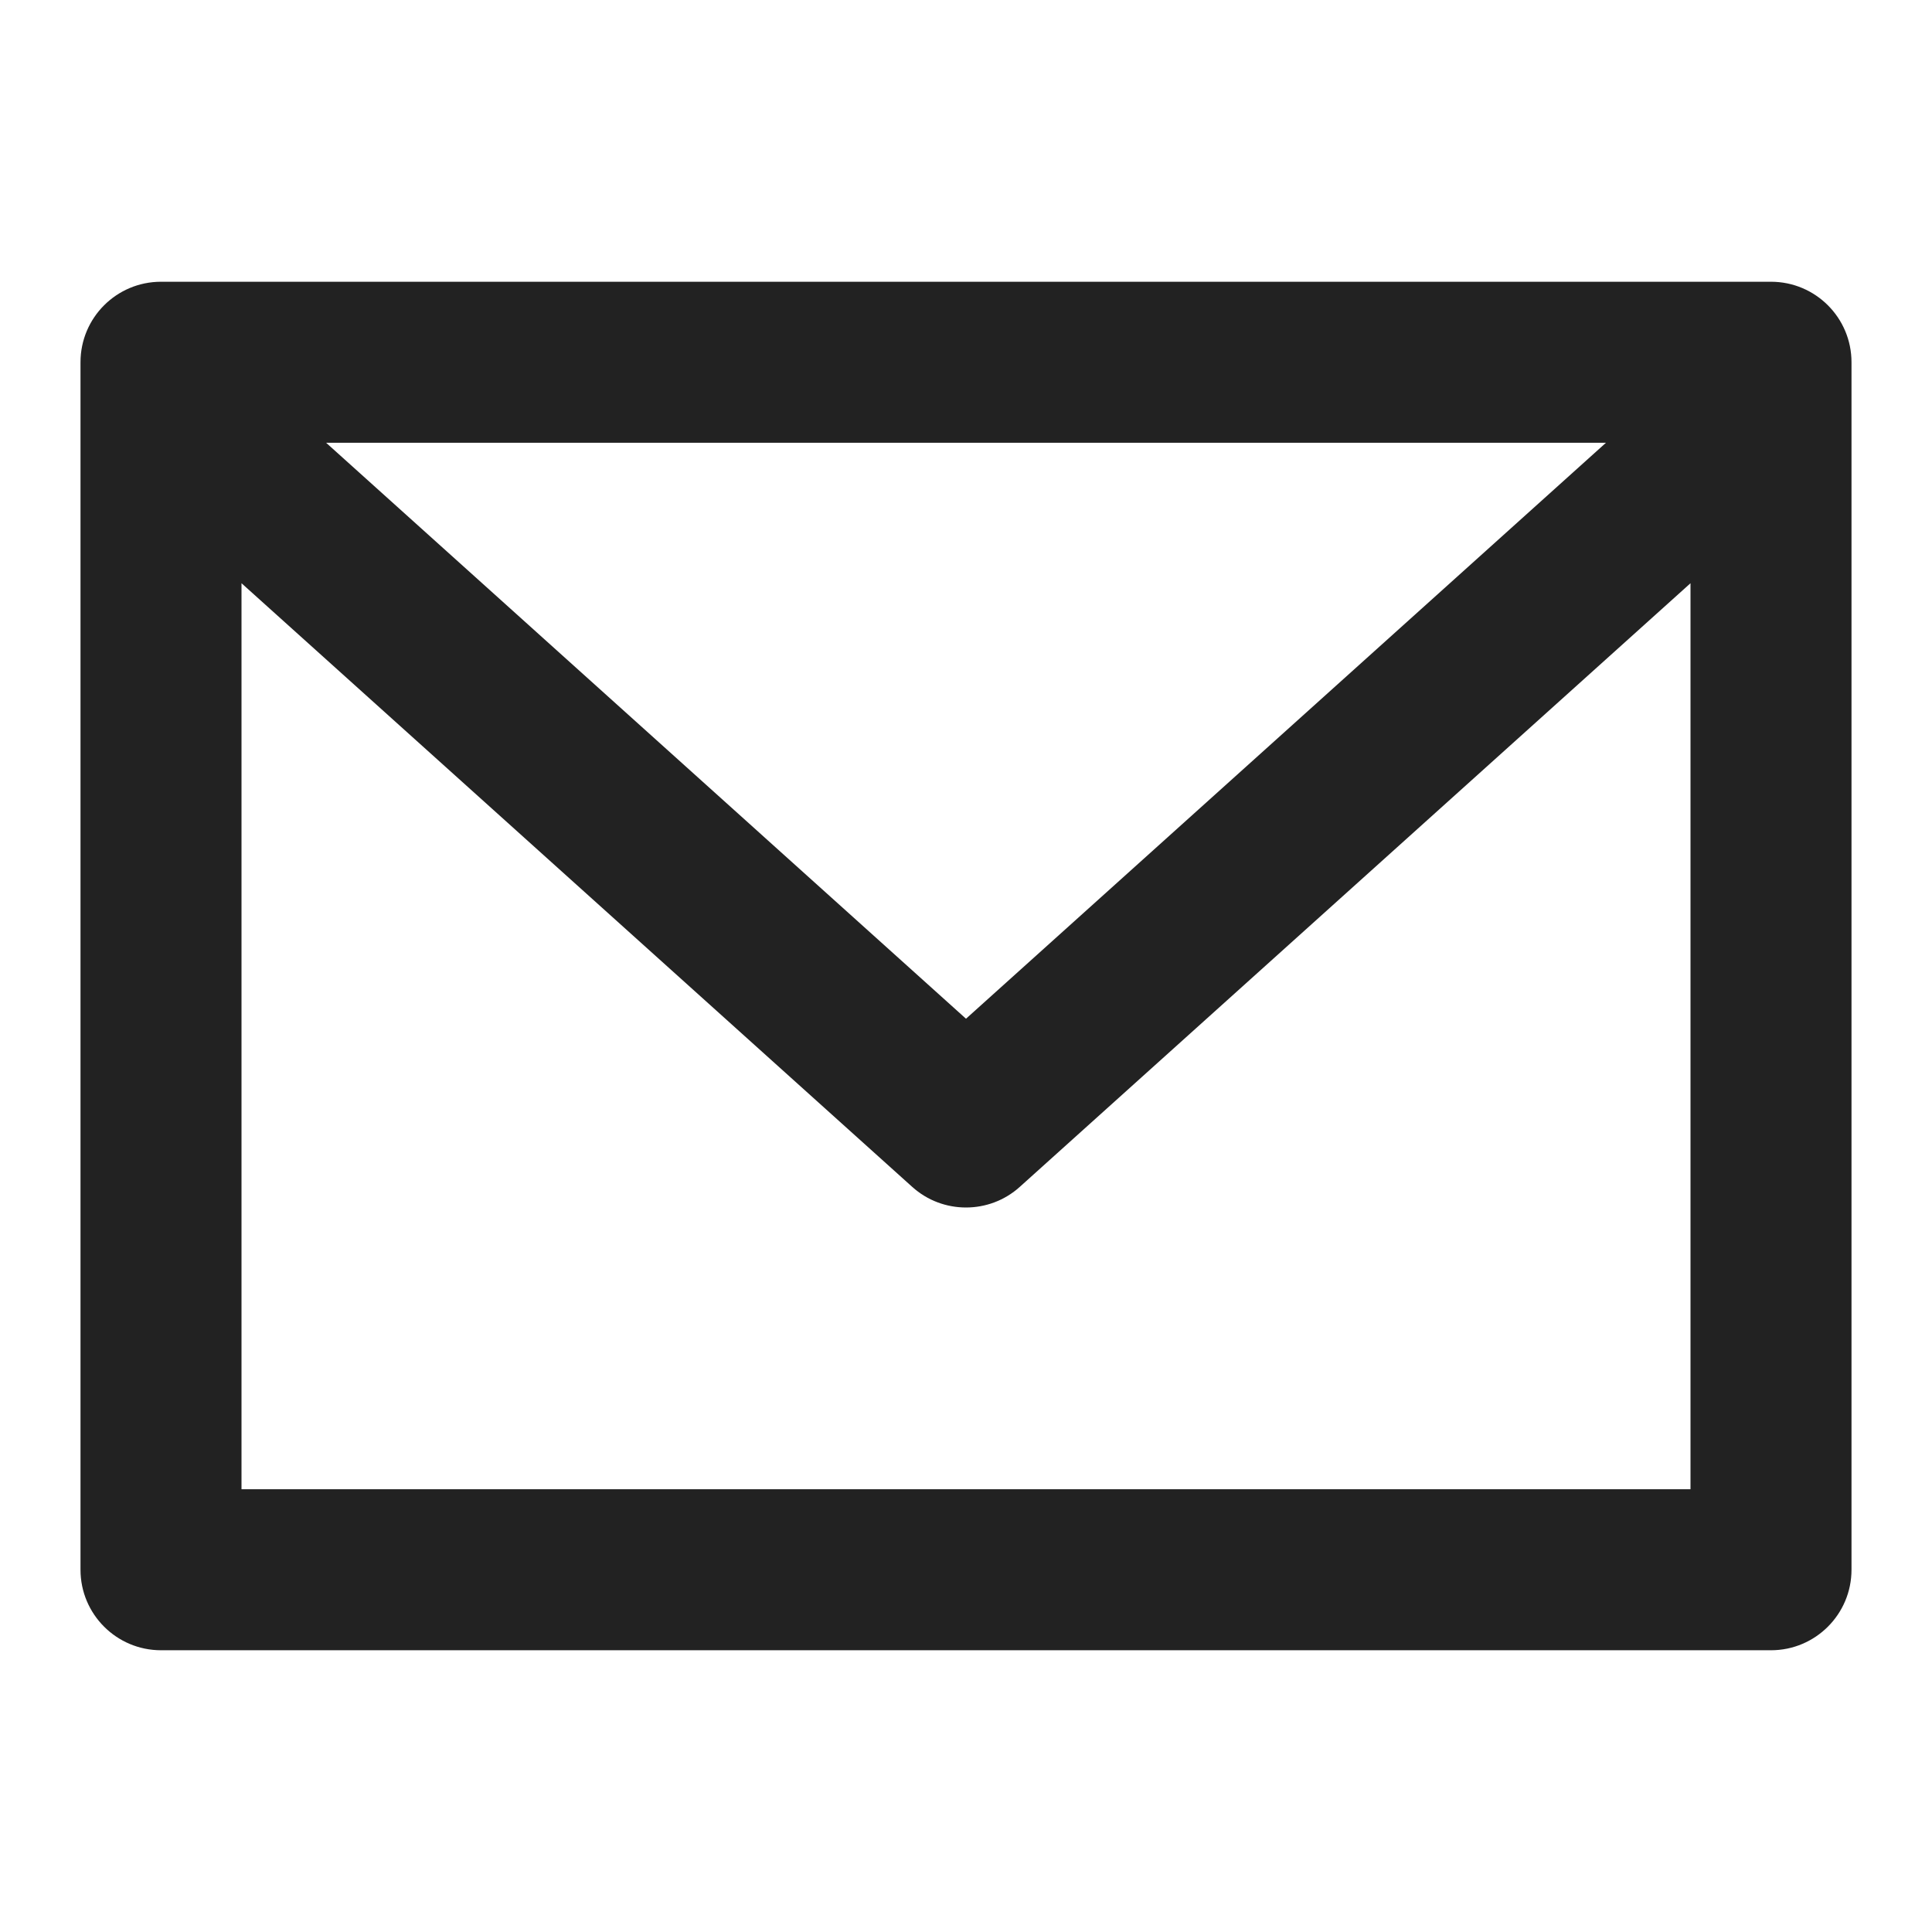
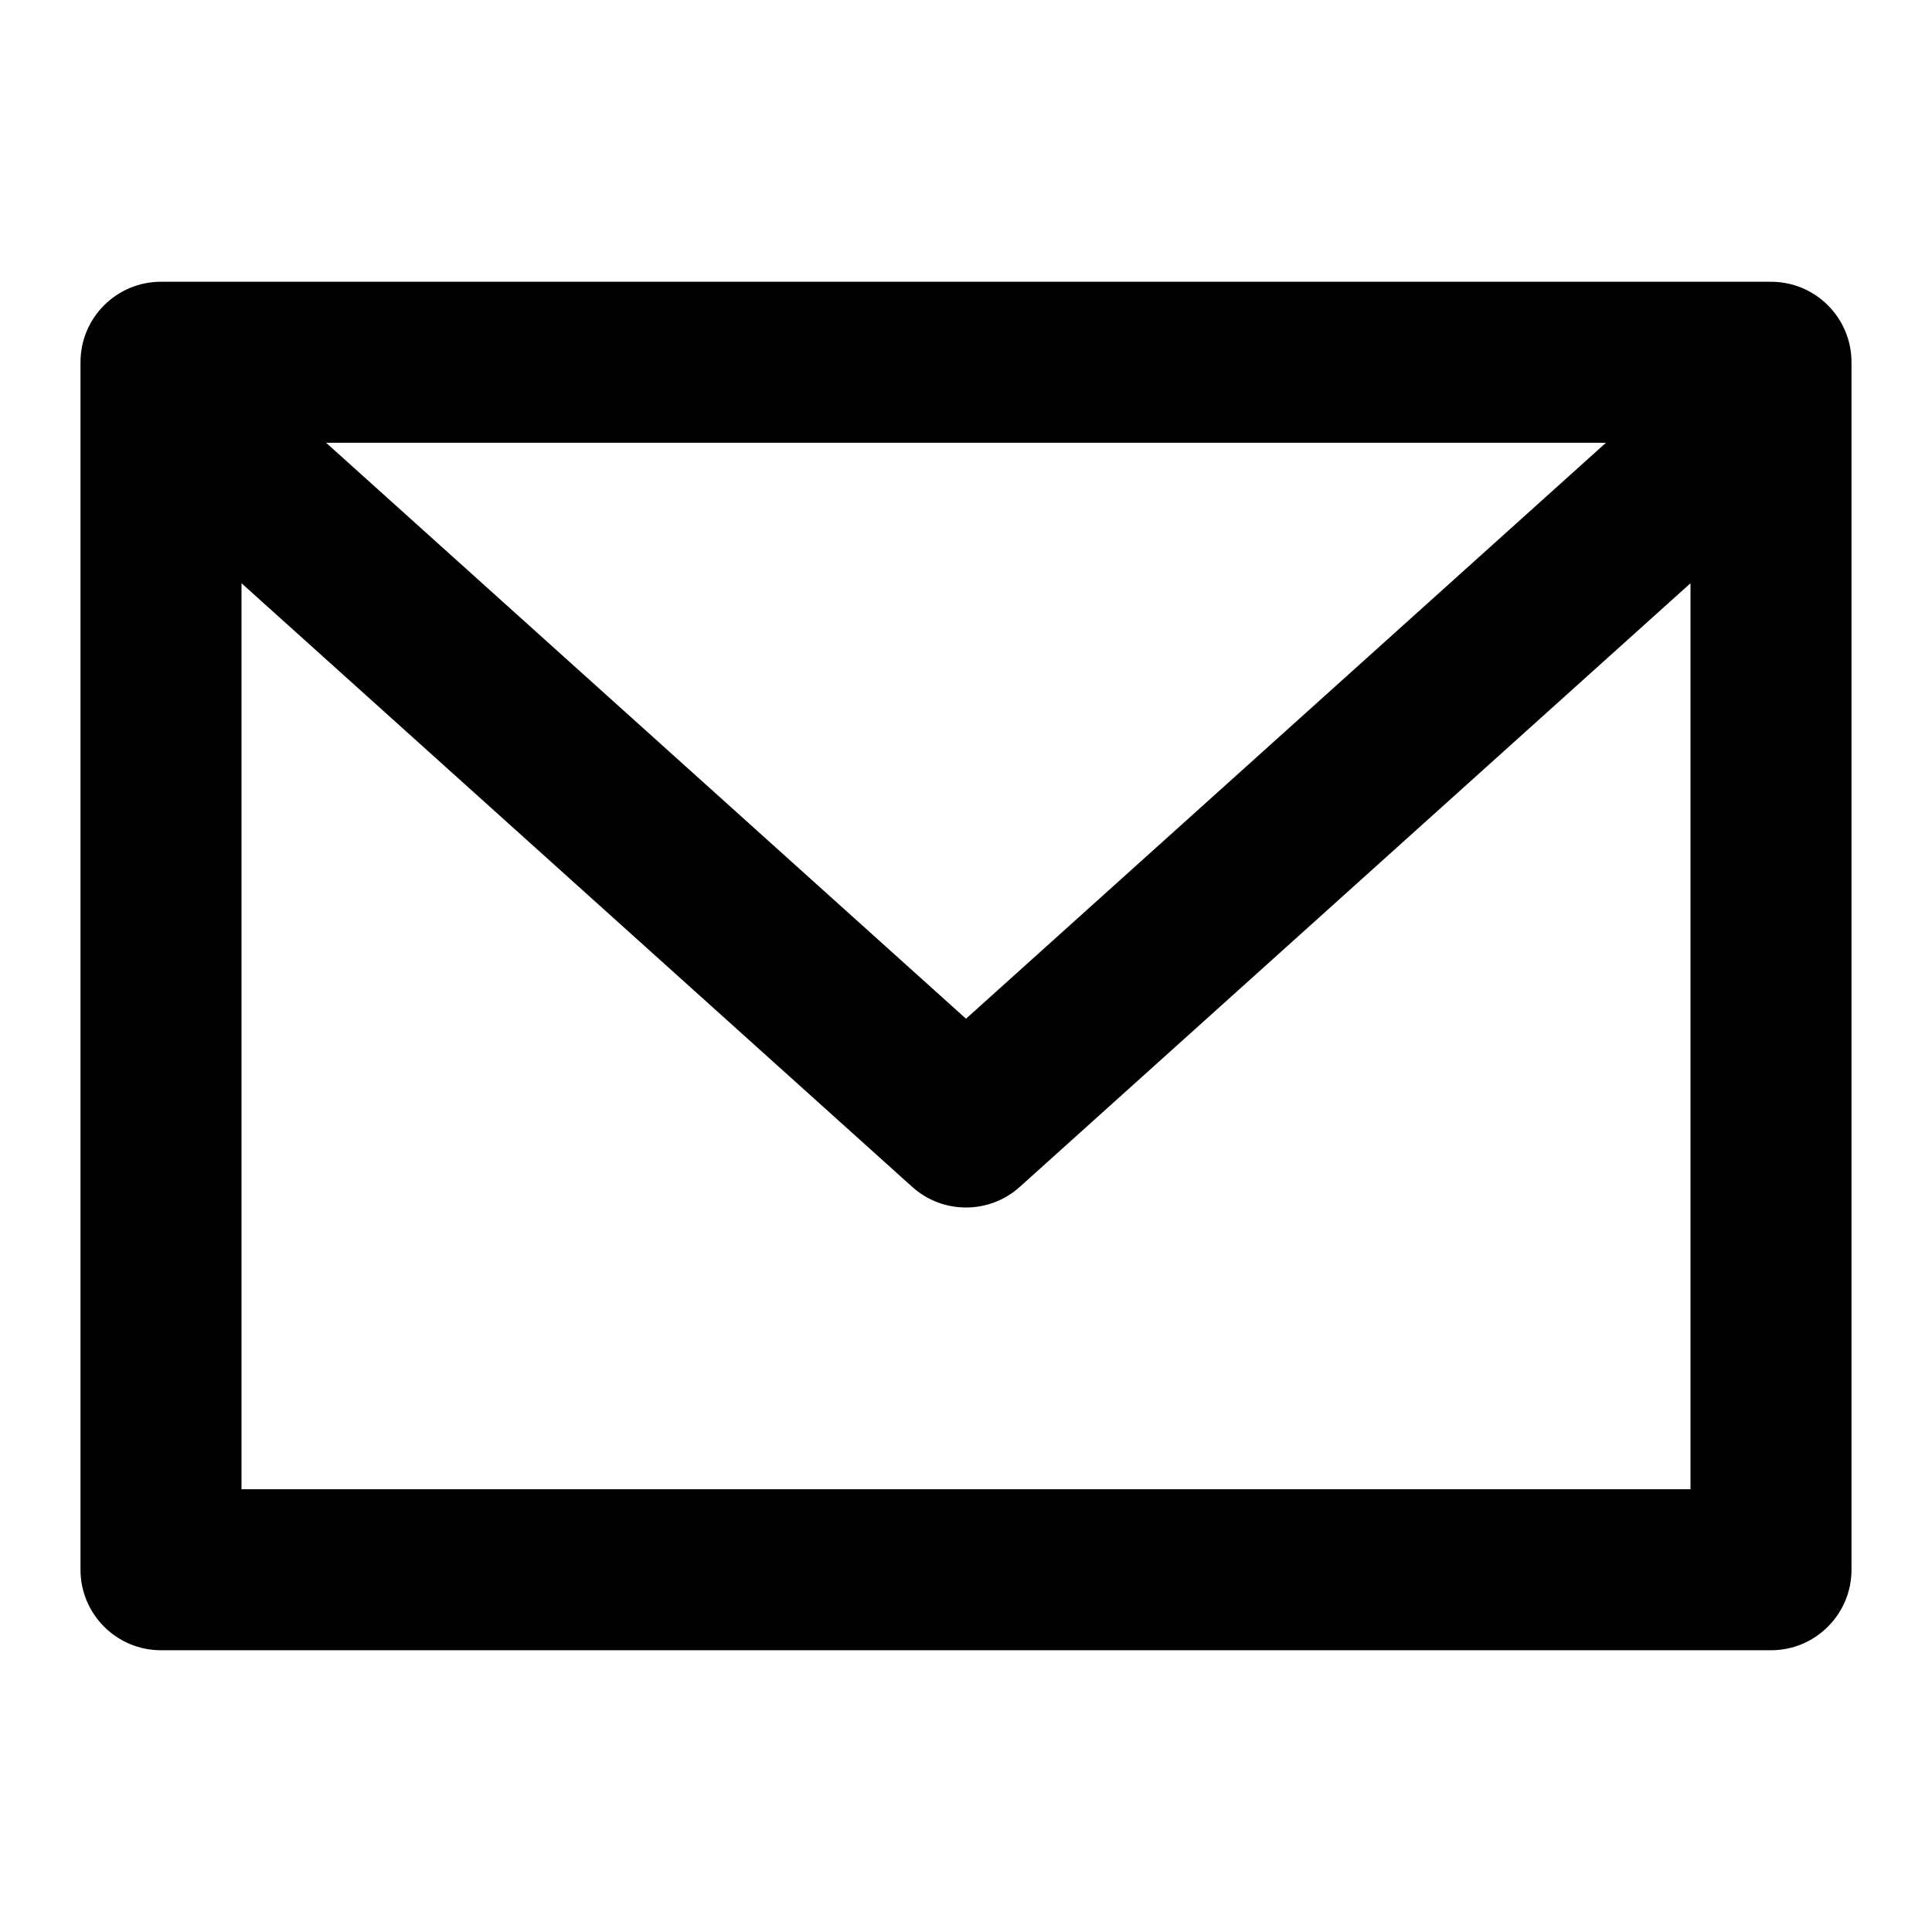
<svg xmlns="http://www.w3.org/2000/svg" width="24" height="24" viewBox="0 0 24 24" fill="none">
-   <path d="M22 3.5H2C1.448 3.5 1 3.947 1 4.5V19.5C1 20.052 1.448 20.5 2 20.5H22C22.552 20.5 23 20.052 23 19.5V4.5C23 3.947 22.552 3.5 22 3.5ZM19.95 5.5L12 12.655L4.051 5.5H19.95ZM3 18.5V7.245L11.331 14.743C11.521 14.915 11.761 15 12 15C12.239 15 12.479 14.915 12.669 14.743L21 7.245V18.5H3Z" fill="#222222" />
+   <path d="M22 3.5H2C1.448 3.5 1 3.947 1 4.5V19.5C1 20.052 1.448 20.5 2 20.5H22C22.552 20.5 23 20.052 23 19.5V4.5C23 3.947 22.552 3.5 22 3.5ZM19.95 5.5L12 12.655L4.051 5.5H19.95ZM3 18.5V7.245L11.331 14.743C11.521 14.915 11.761 15 12 15C12.239 15 12.479 14.915 12.669 14.743L21 7.245V18.5H3Z" fill="#000000" />
</svg>
